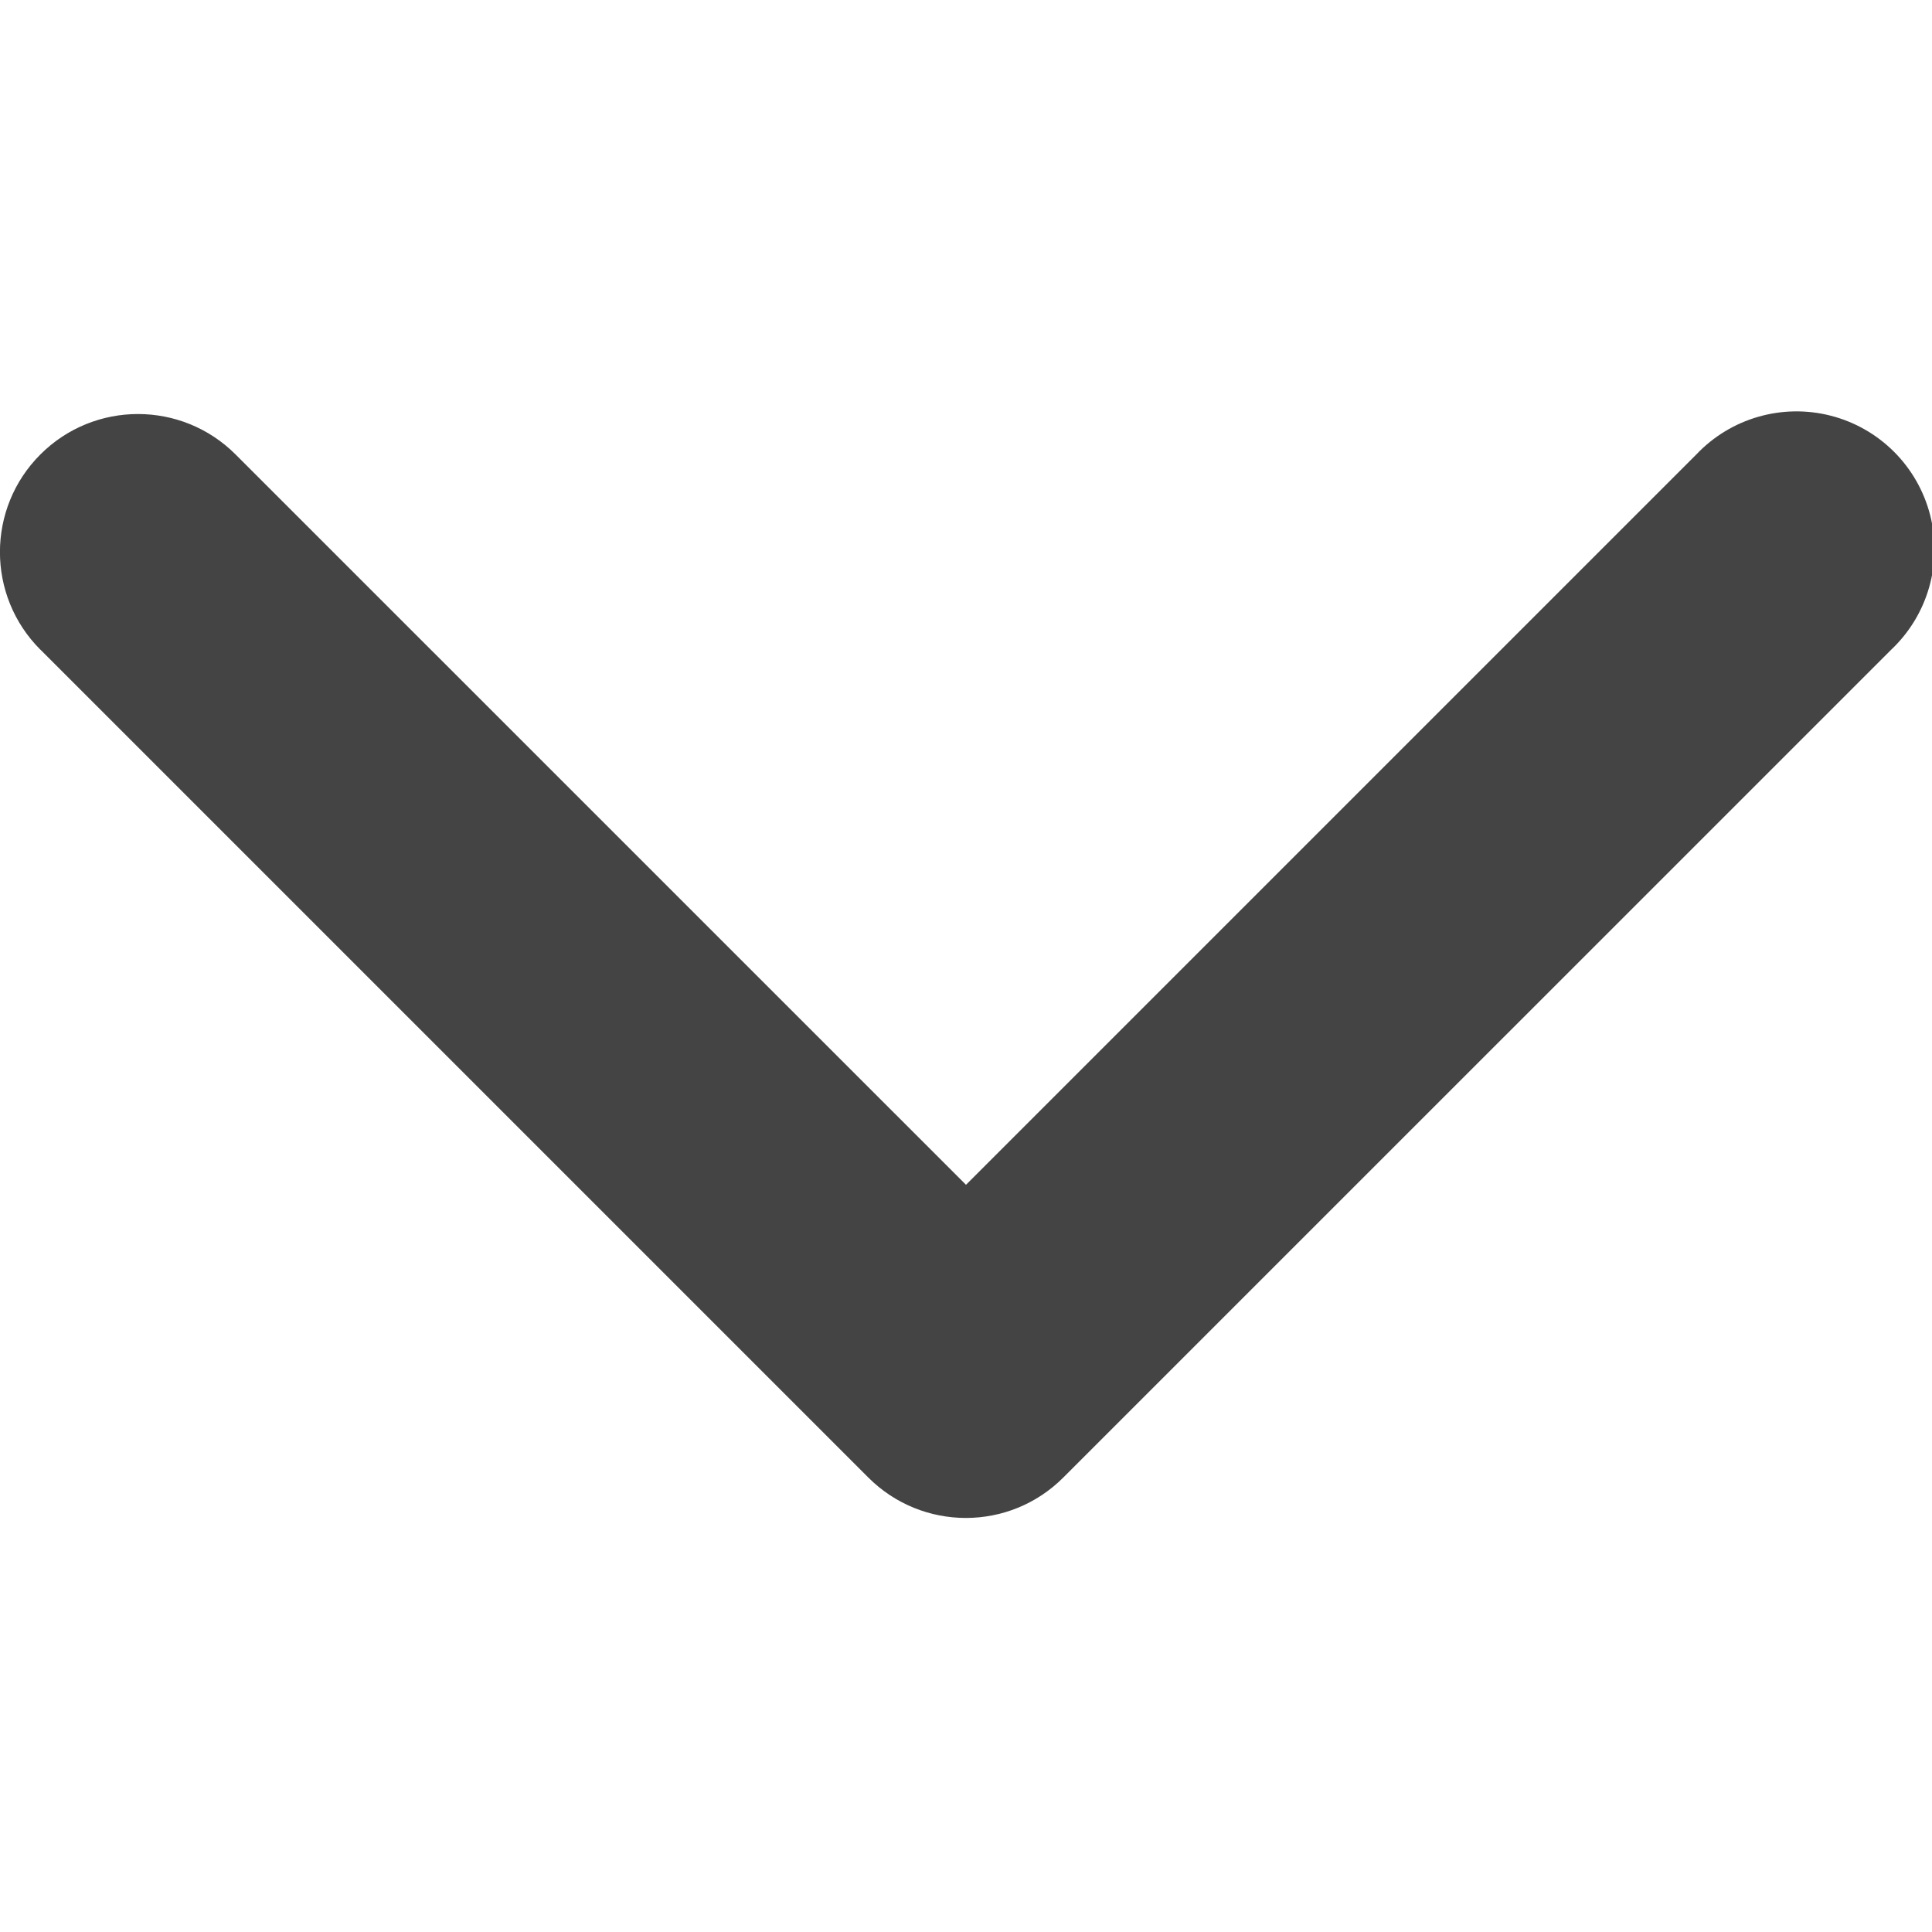
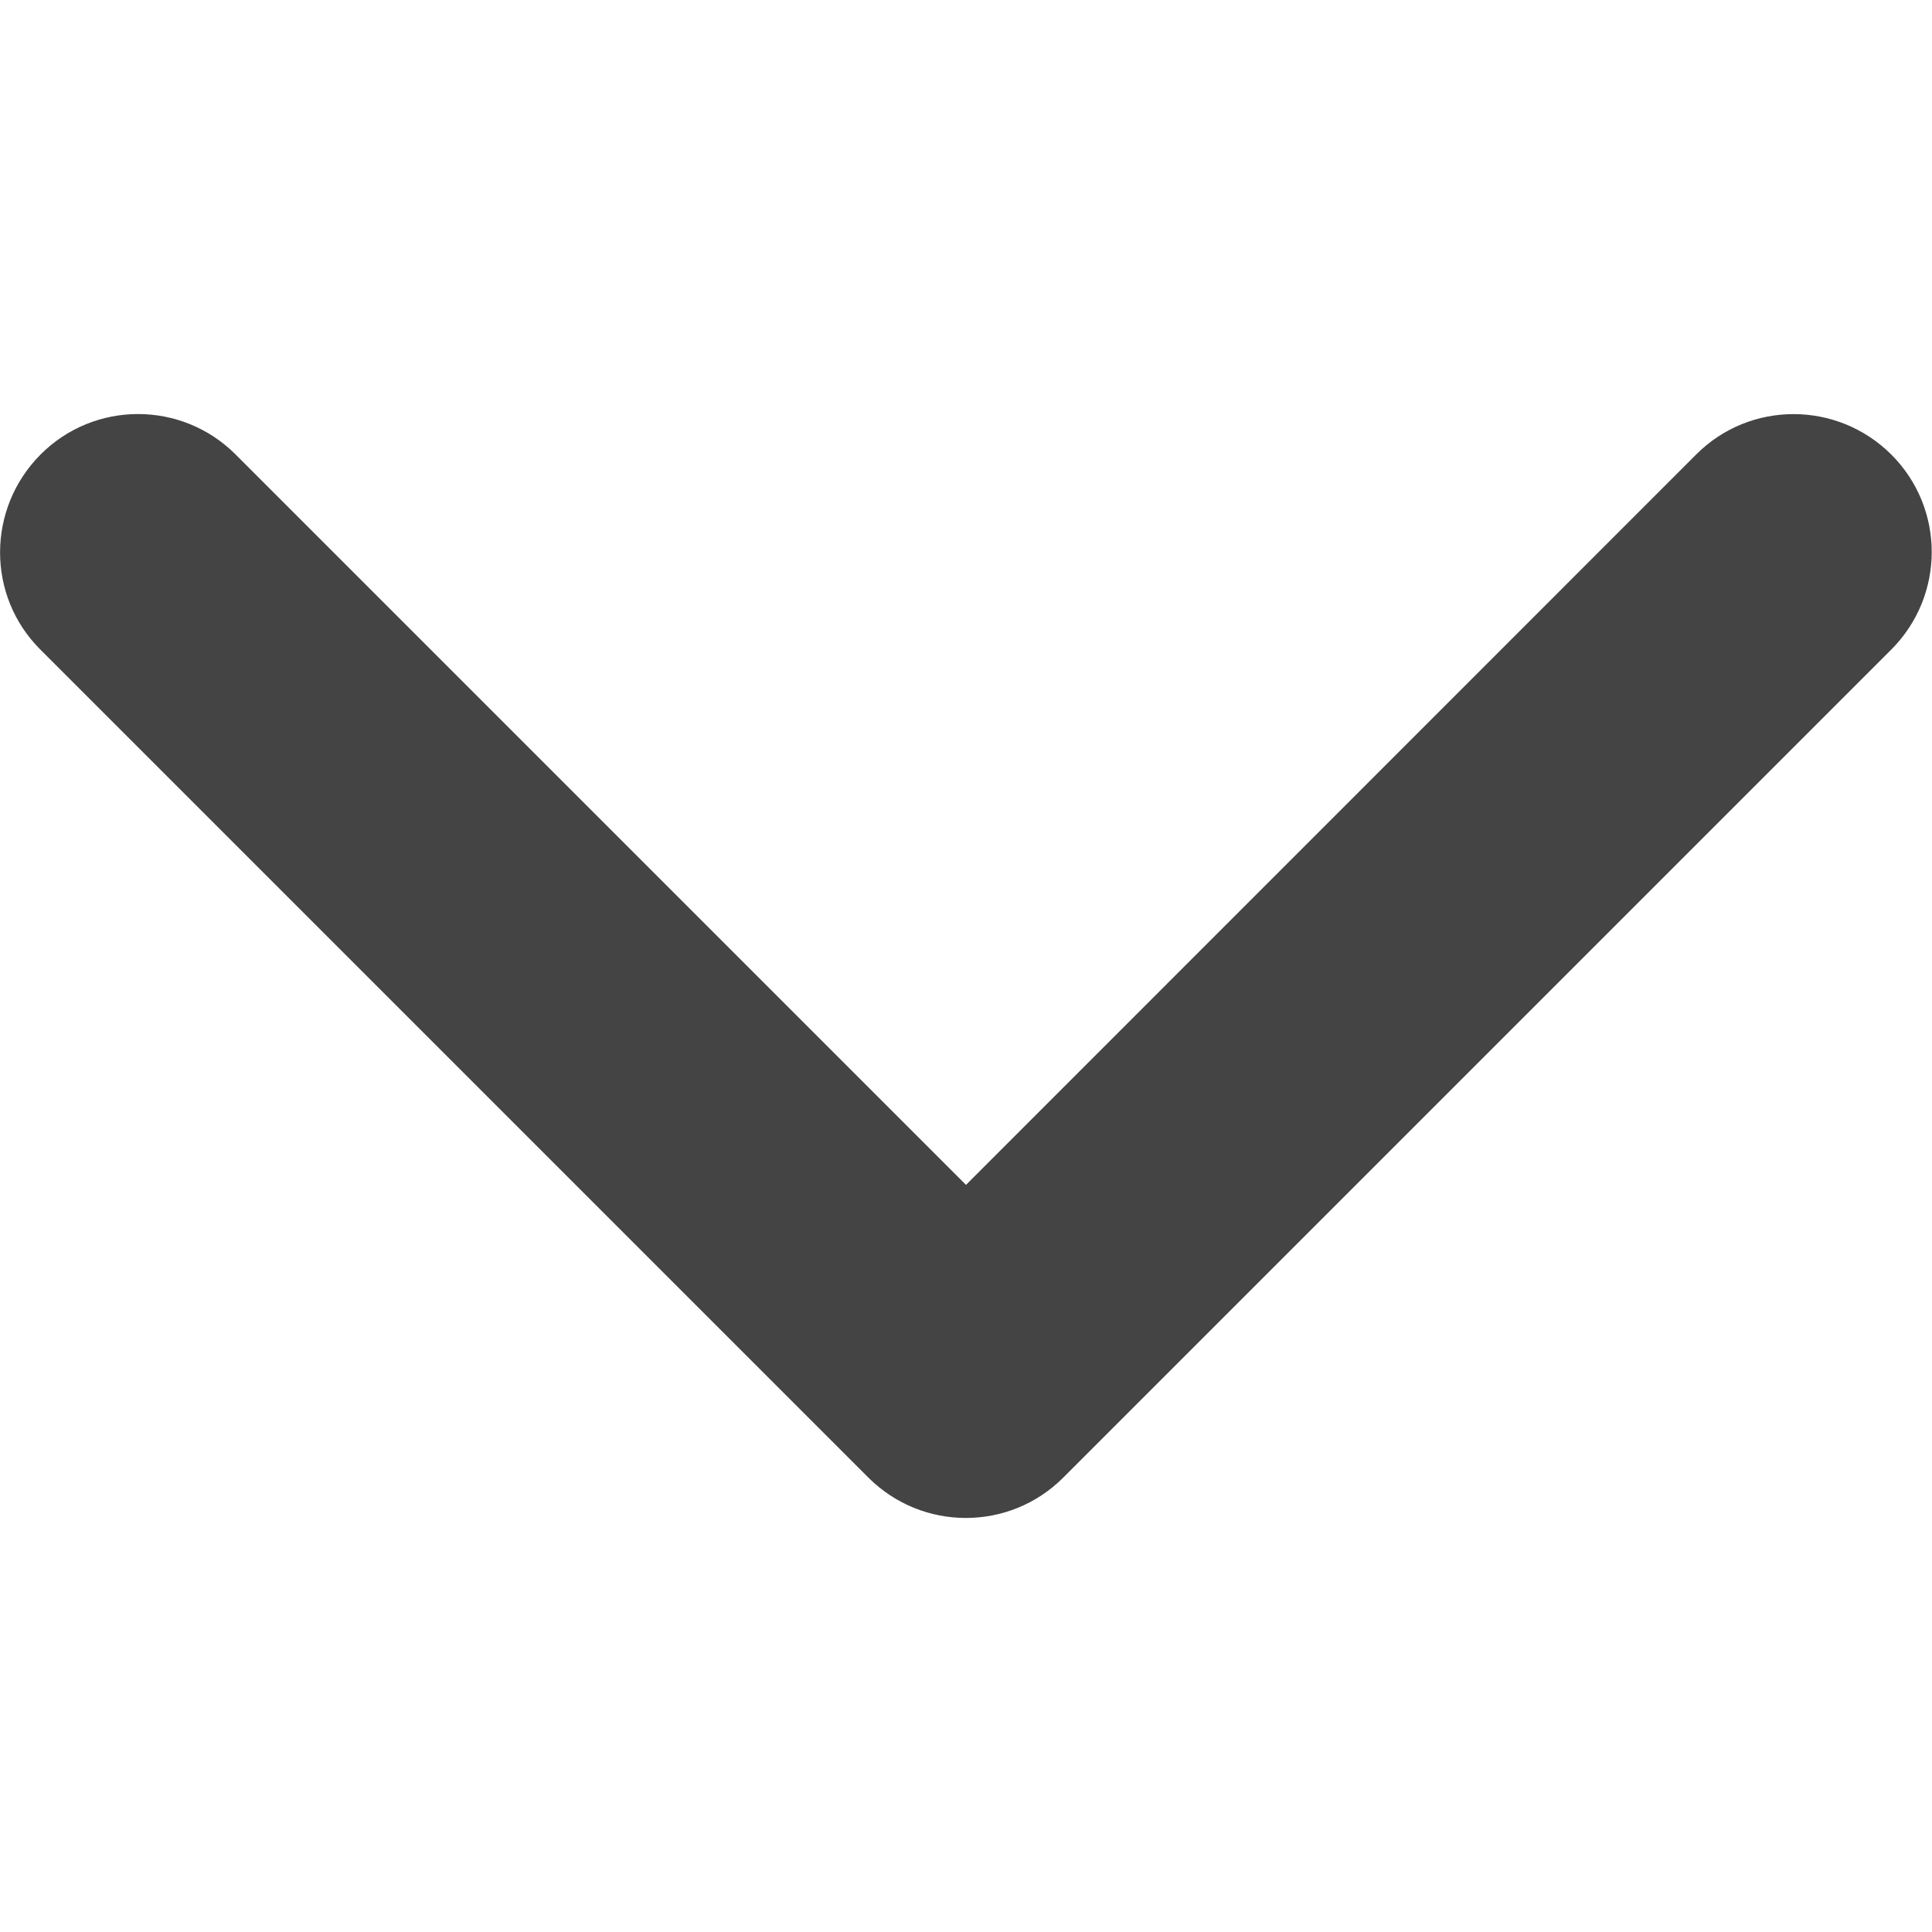
- <svg xmlns="http://www.w3.org/2000/svg" viewBox="0 0 24 24">
-   <path d="M.502 8.07l10.284 10.284c.67.67 1.755.67 2.423 0L23.494 8.07a1.714 1.714 0 10-2.423-2.423L12 14.718 2.927 5.646A1.714 1.714 0 00.501 8.07z" fill="#444" />
+ <svg xmlns="http://www.w3.org/2000/svg" version="1.1" id="Слой_1" x="0px" y="0px" viewBox="0 0 24 24" style="enable-background:new 0 0 24 24;" xml:space="preserve">
+   <style type="text/css">
+ 	.st0{fill:#444444;}
+ </style>
+   <g transform="scale(0.0234375 0.0234375)">
+     <path class="st0" d="M21.4,344.3l438.8,438.8c28.6,28.6,74.9,28.6,103.4,0l438.8-438.8c28.6-28.6,28.6-74.9,0-103.4   s-74.9-28.6-103.4,0L512,628L124.9,240.9c-28.6-28.6-74.9-28.6-103.4,0S-7.2,315.8,21.4,344.3L21.4,344.3z" />
+   </g>
</svg>
